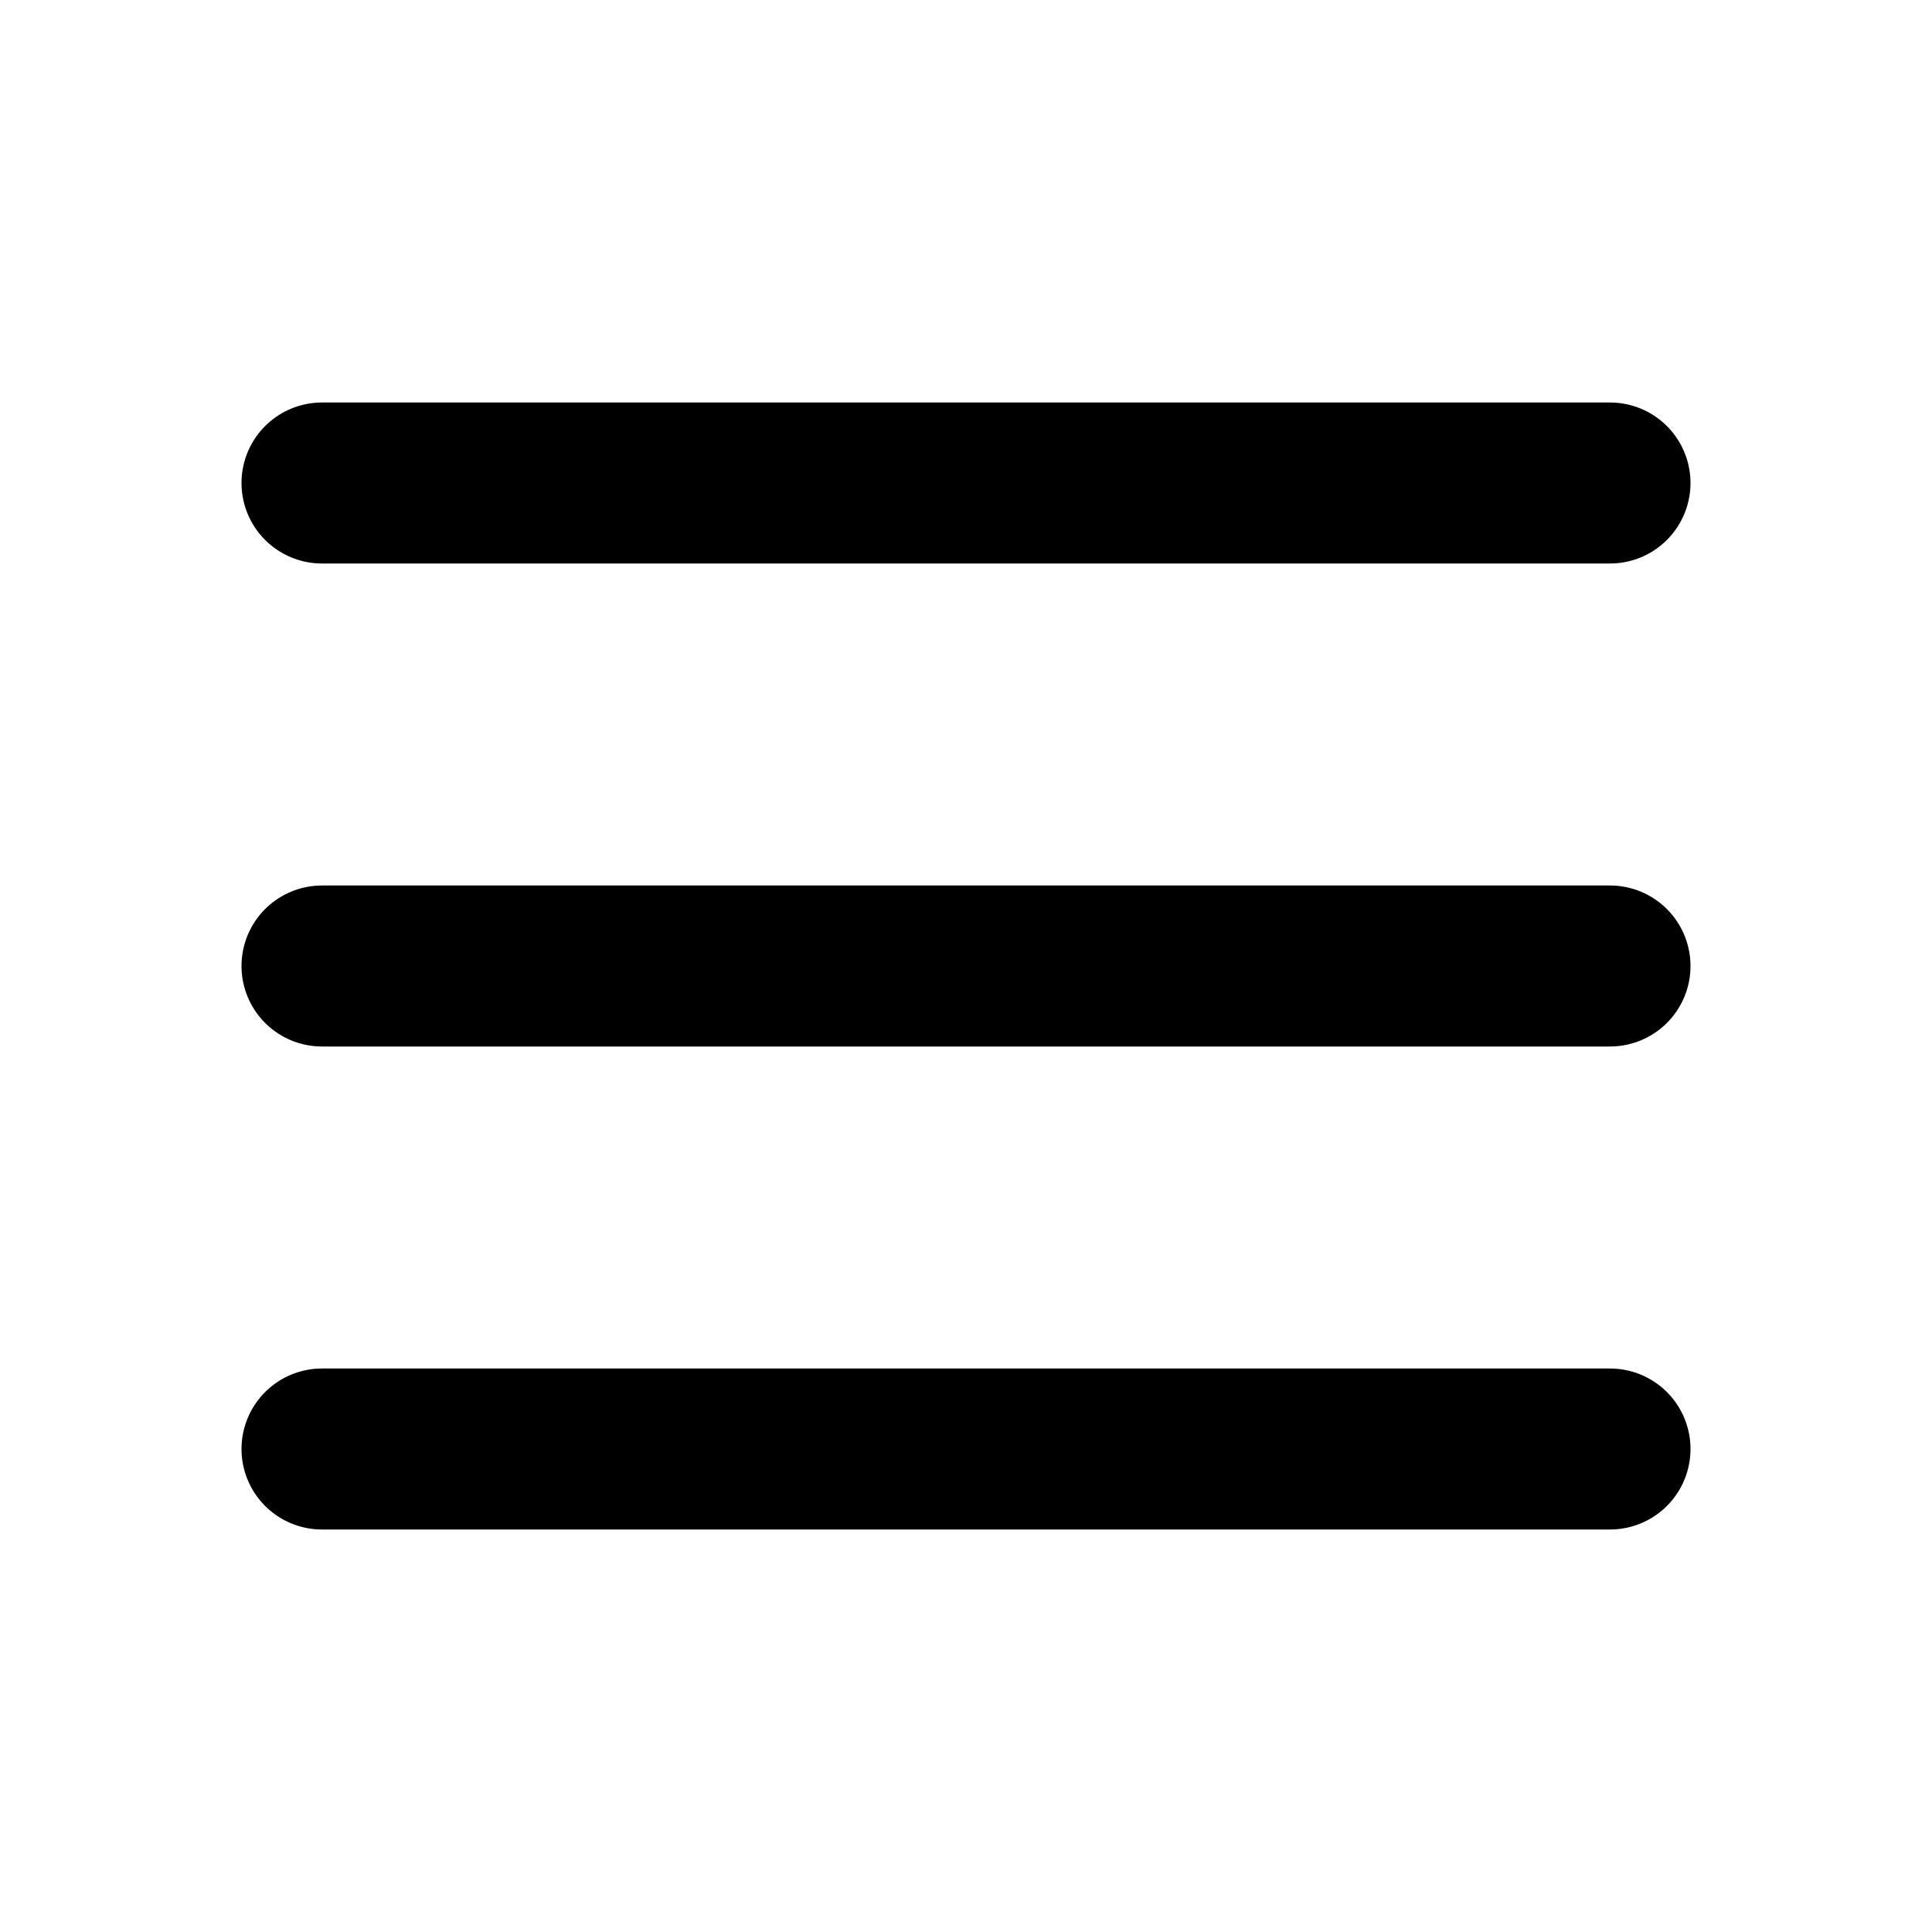
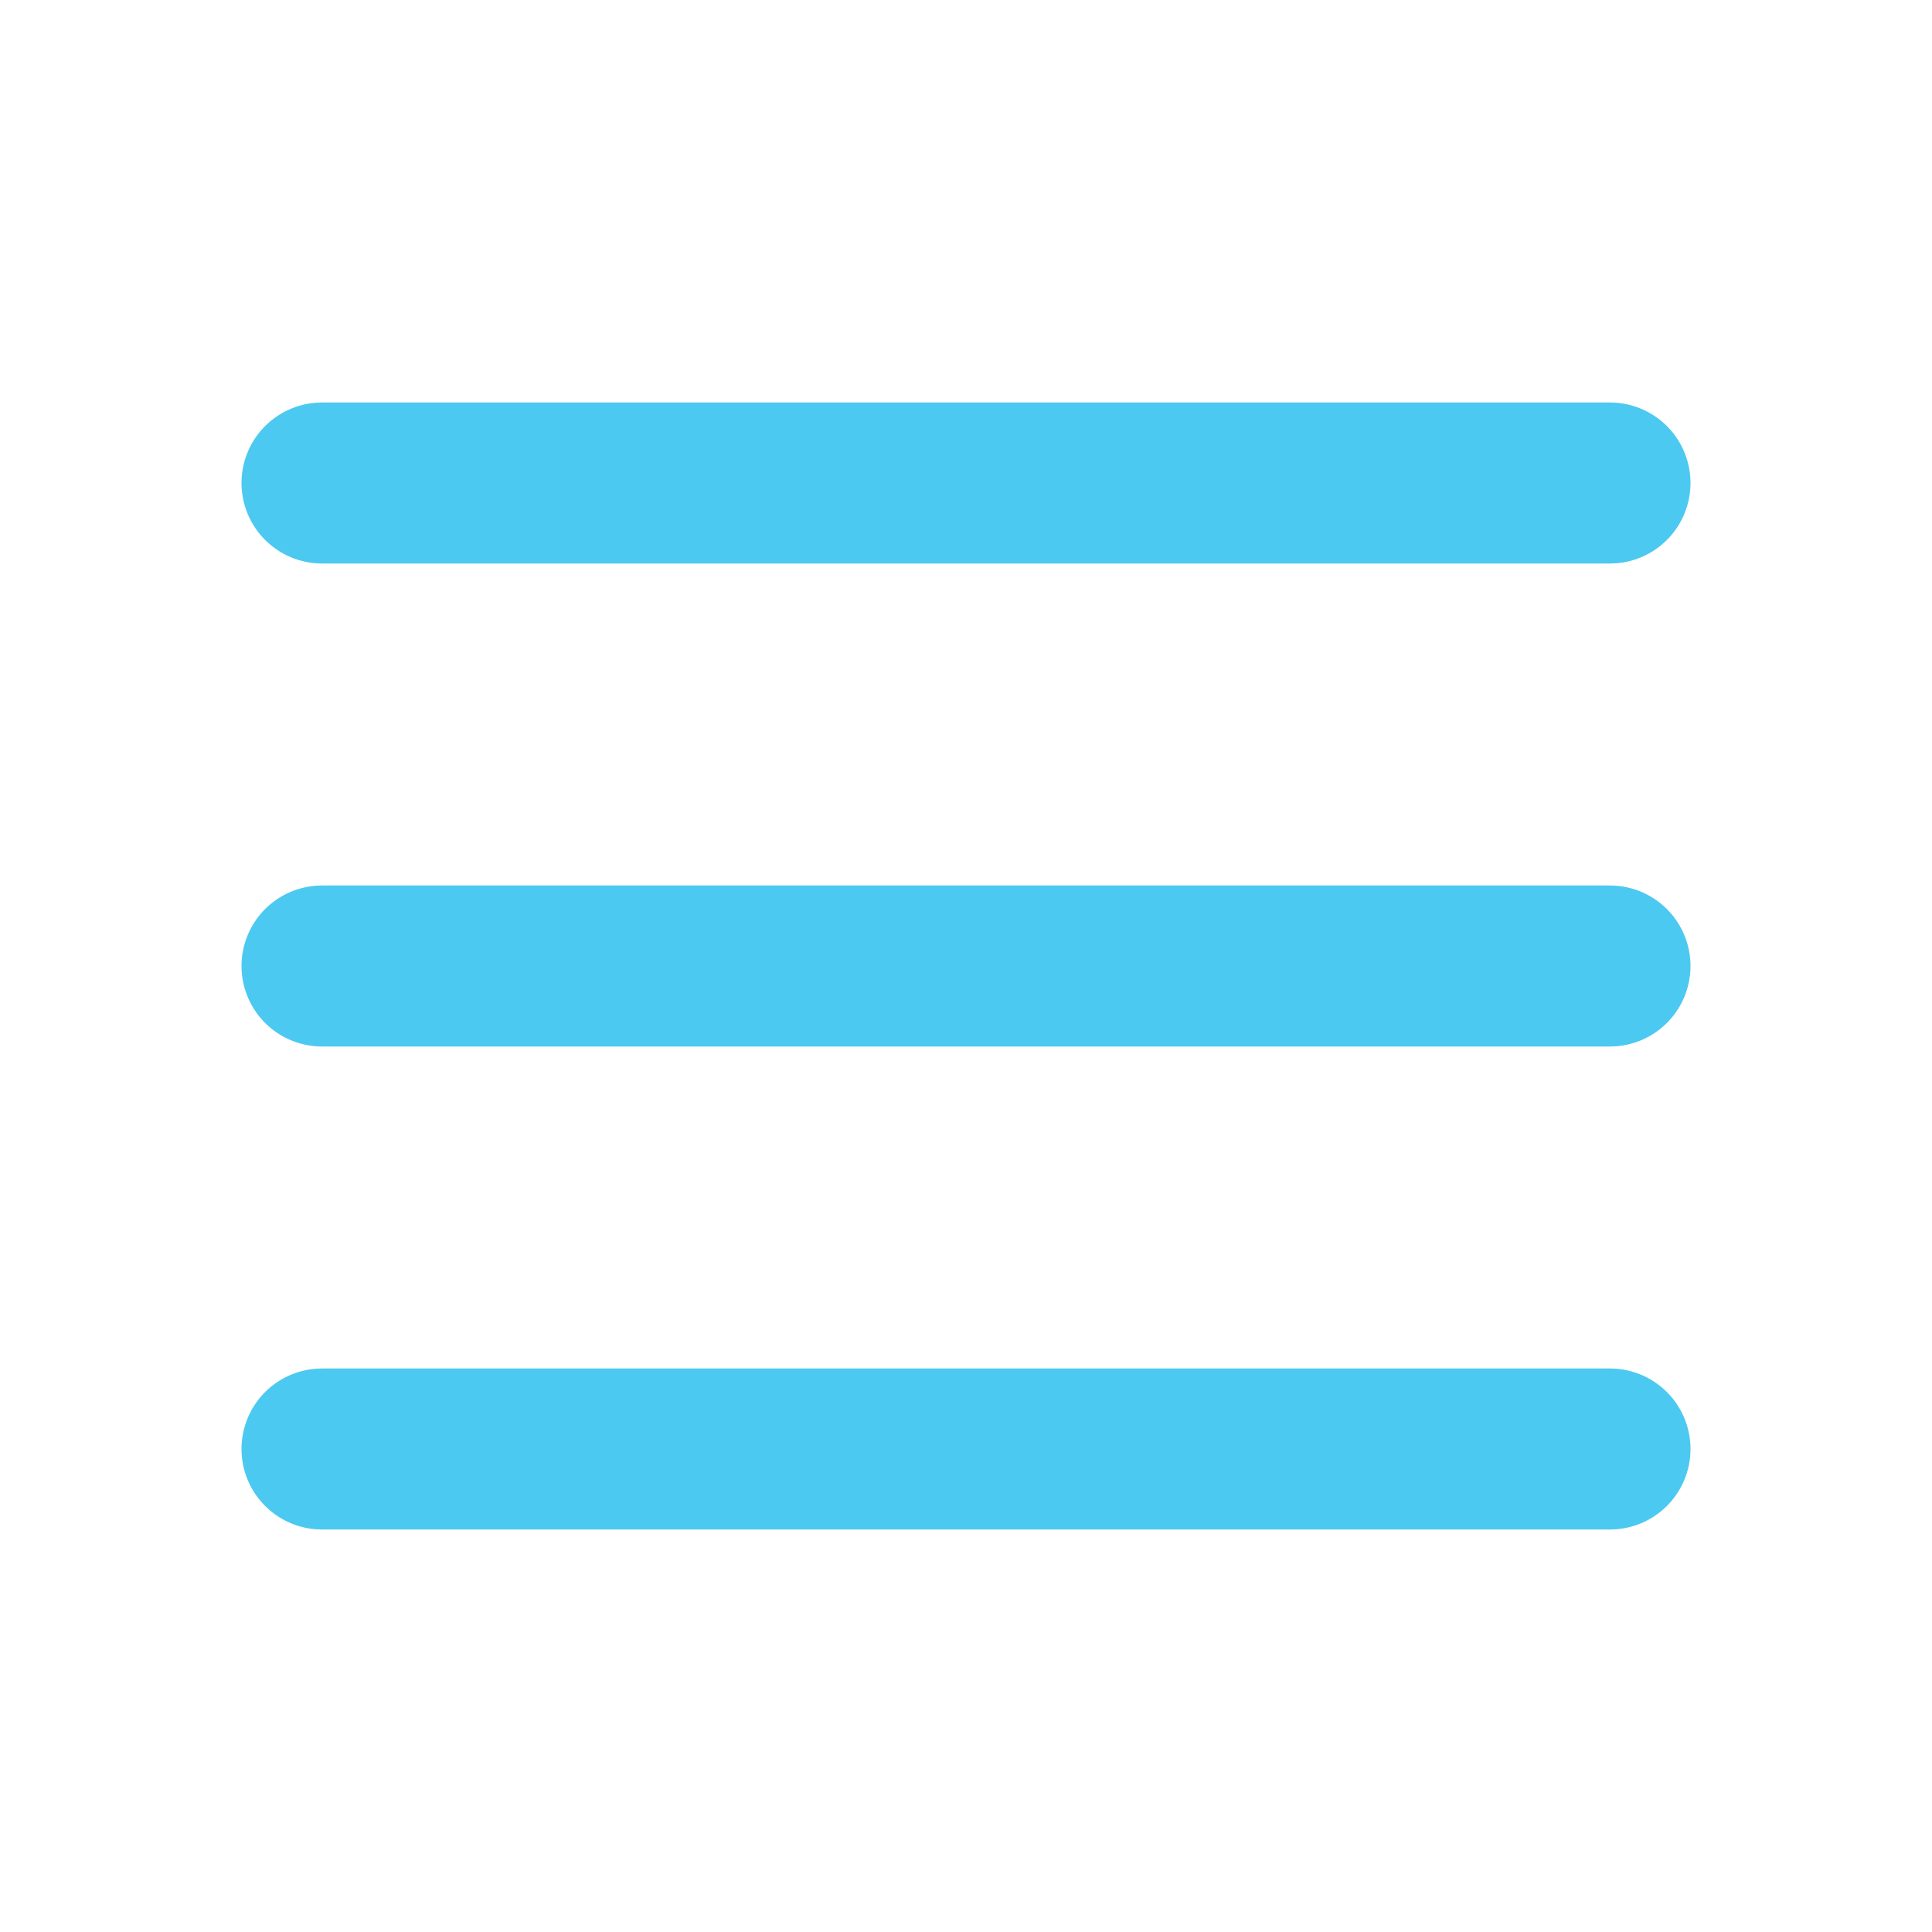
<svg xmlns="http://www.w3.org/2000/svg" width="800px" height="800px" viewBox="0 0 24 24" fill="none">
-   <path d="M4 18L20 18" stroke="#000000" stroke-width="2" stroke-linecap="round" />
-   <path d="M4 12L20 12" stroke="#000000" stroke-width="2" stroke-linecap="round" />
-   <path d="M4 6L20 6" stroke="#000000" stroke-width="2" stroke-linecap="round" />
+   <path d="M4 18L20 18" stroke="#4cc9f0" stroke-width="2" stroke-linecap="round" />
+   <path d="M4 12L20 12" stroke="#4cc9f0" stroke-width="2" stroke-linecap="round" />
+   <path d="M4 6L20 6" stroke="#4cc9f0" stroke-width="2" stroke-linecap="round" />
</svg>
